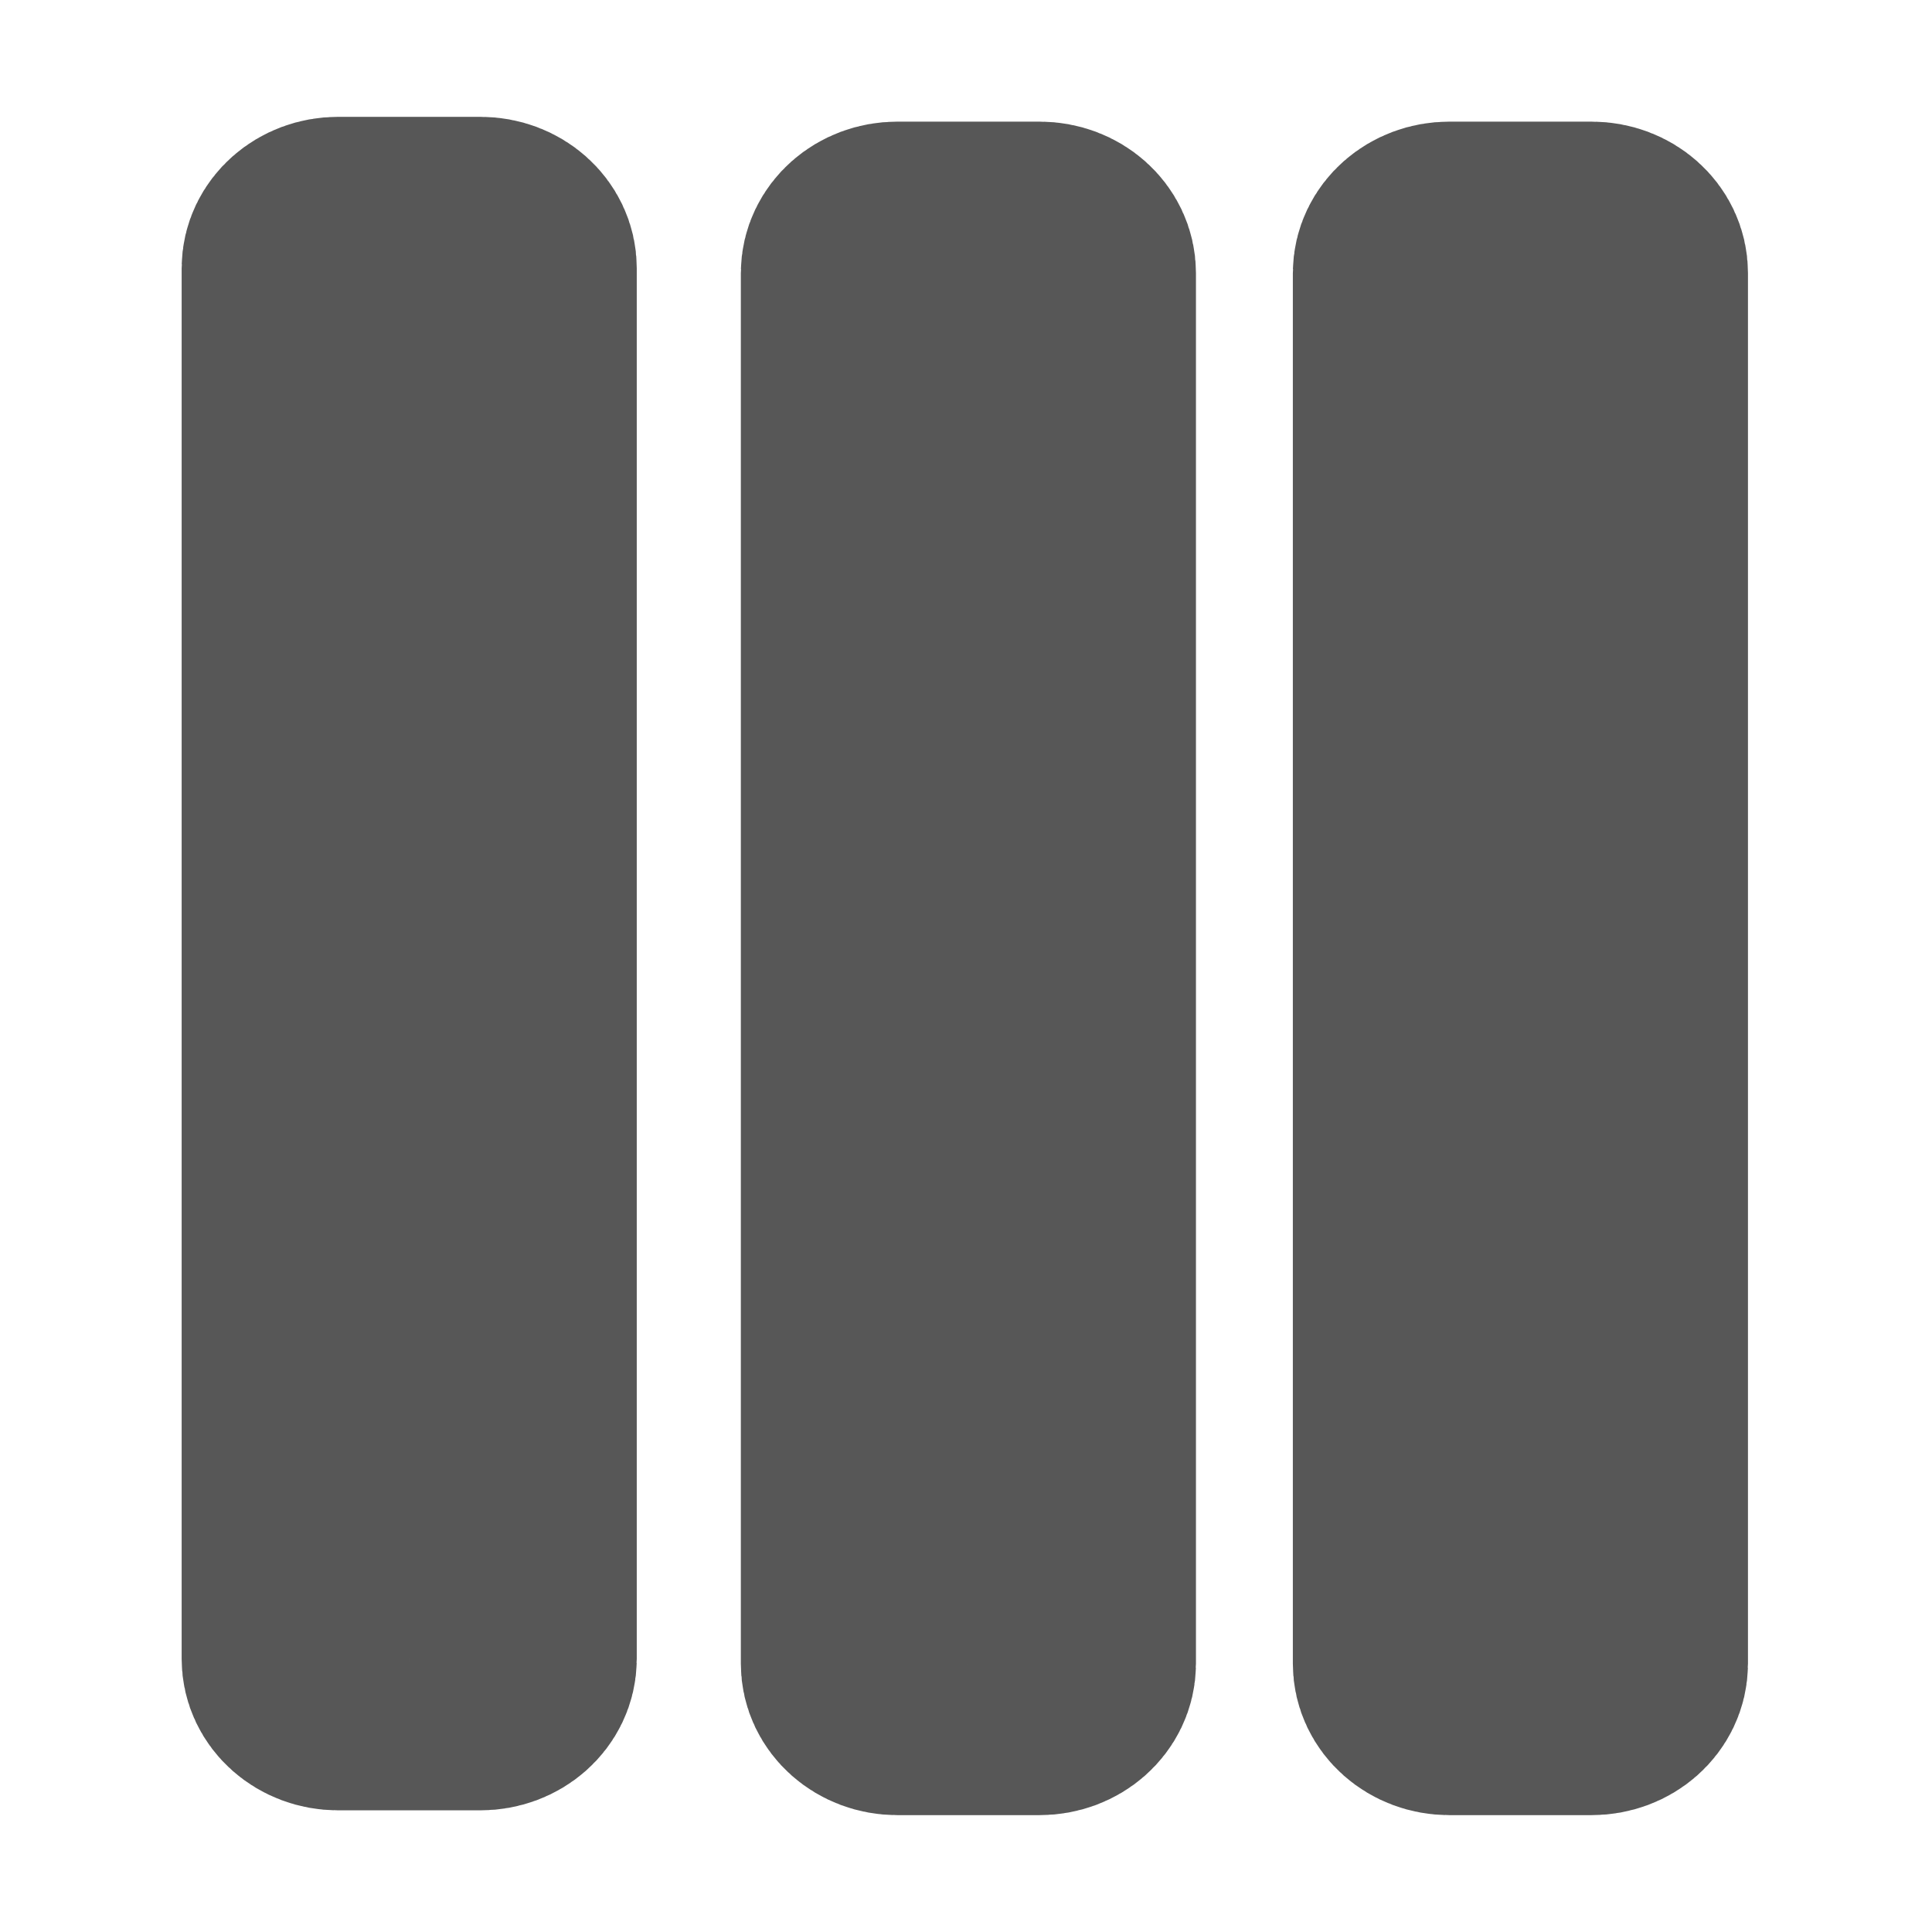
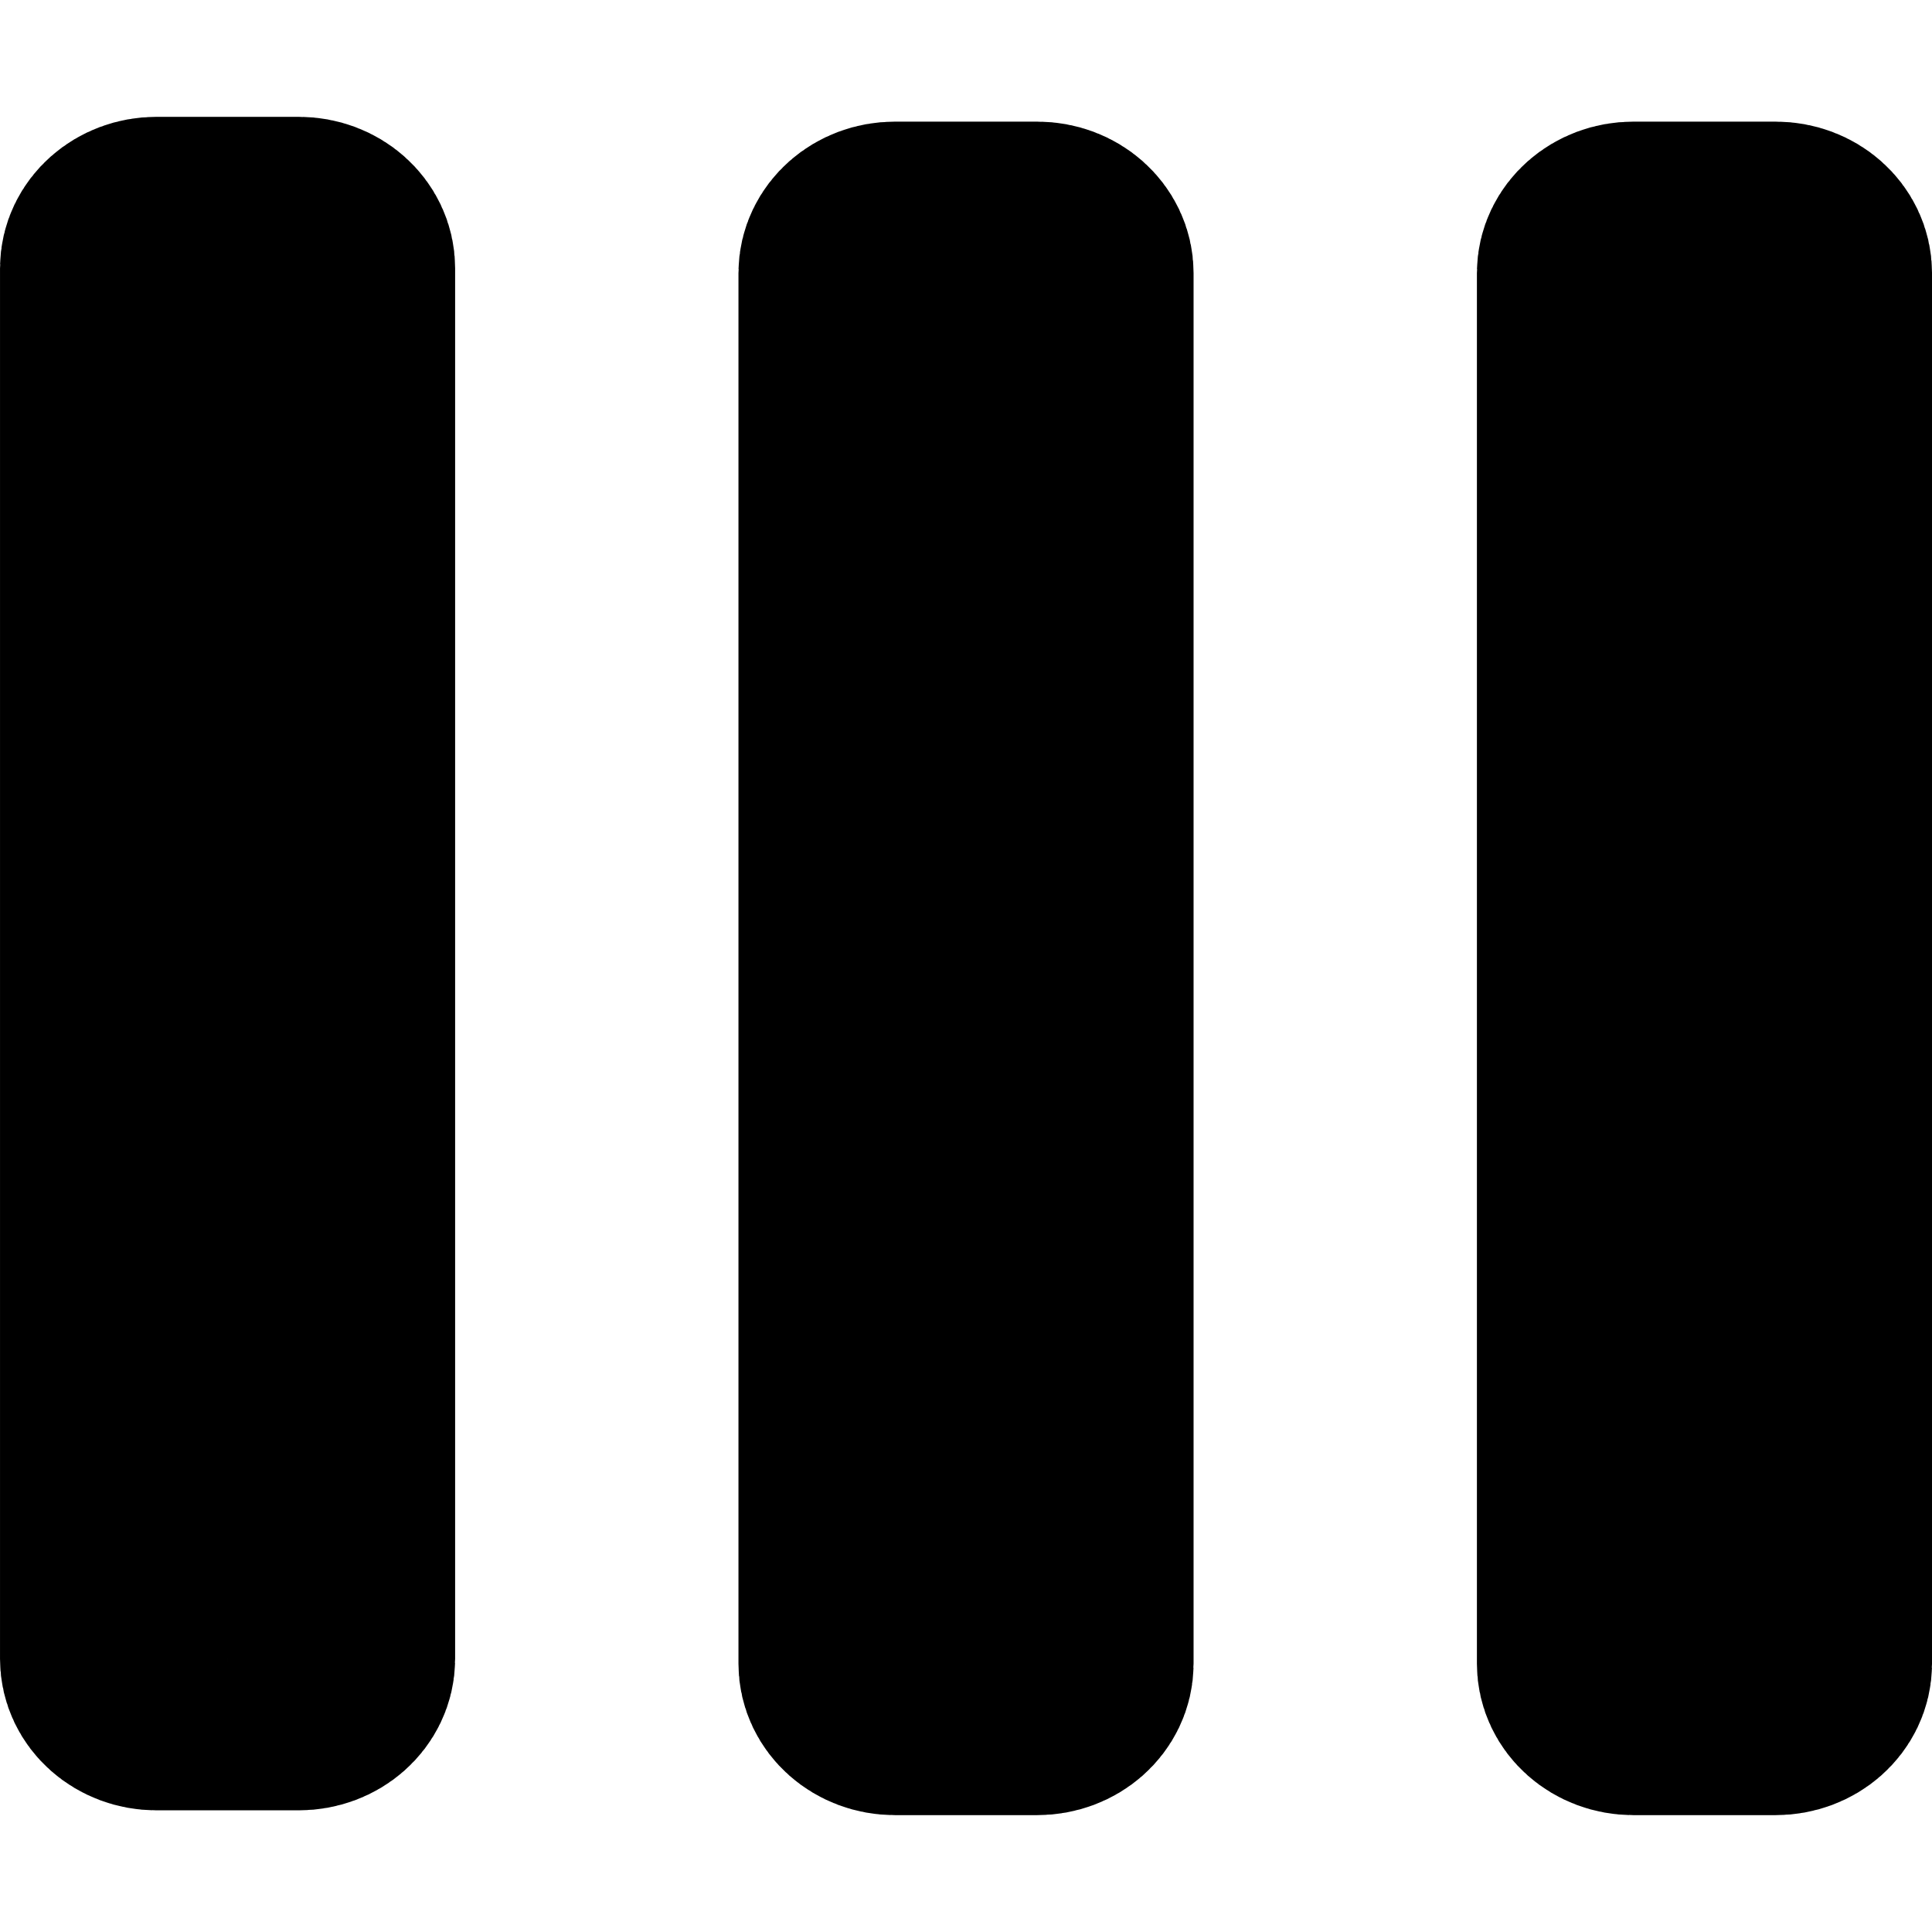
<svg xmlns="http://www.w3.org/2000/svg" width="64px" height="64px" id="svg2383">
  <defs id="defs2385">
    </defs>
  <g id="layer1">
-     <rect style="opacity:0.66;fill:none;fill-opacity:1;stroke:#000000;stroke-width:7.541;stroke-linecap:butt;stroke-linejoin:miter;stroke-miterlimit:4;stroke-dasharray:none;stroke-opacity:1" id="rect3410" width="7.535" height="48.558" x="9.788" y="7.641" rx="1.409" ry="1.246" />
-     <rect ry="1.246" rx="1.409" y="7.8" x="28.312" height="48.558" width="7.535" id="rect3412" style="opacity:0.66;fill:none;fill-opacity:1;stroke:#000000;stroke-width:7.541;stroke-linecap:butt;stroke-linejoin:miter;stroke-miterlimit:4;stroke-dasharray:none;stroke-opacity:1" />
-     <rect style="opacity:0.66;fill:none;fill-opacity:1;stroke:#000000;stroke-width:7.541;stroke-linecap:butt;stroke-linejoin:miter;stroke-miterlimit:4;stroke-dasharray:none;stroke-opacity:1" id="rect3414" width="7.535" height="48.558" x="46.598" y="7.8" rx="1.409" ry="1.246" />
+     <rect style="opacity:1;fill:none;stroke:#000000;stroke-width:7.541;stroke-linecap:butt;stroke-linejoin:miter;stroke-miterlimit:4;stroke-opacity:1;stroke-dasharray:none" id="rect3410" width="7.535" height="48.558" x="3.771" y="7.641" rx="1.409" ry="1.246" />
+     <rect ry="1.246" rx="1.409" y="7.8" x="52.695" height="48.558" width="7.535" id="rect3412" style="opacity:1;fill:none;stroke:#000000;stroke-width:7.541;stroke-linecap:butt;stroke-linejoin:miter;stroke-miterlimit:4;stroke-opacity:1;stroke-dasharray:none" />
+     <rect style="opacity:1;fill:none;stroke:#000000;stroke-width:7.541;stroke-linecap:butt;stroke-linejoin:miter;stroke-miterlimit:4;stroke-opacity:1;stroke-dasharray:none" id="rect3414" width="7.535" height="48.558" x="28.233" y="7.8" rx="1.409" ry="1.246" />
  </g>
</svg>
